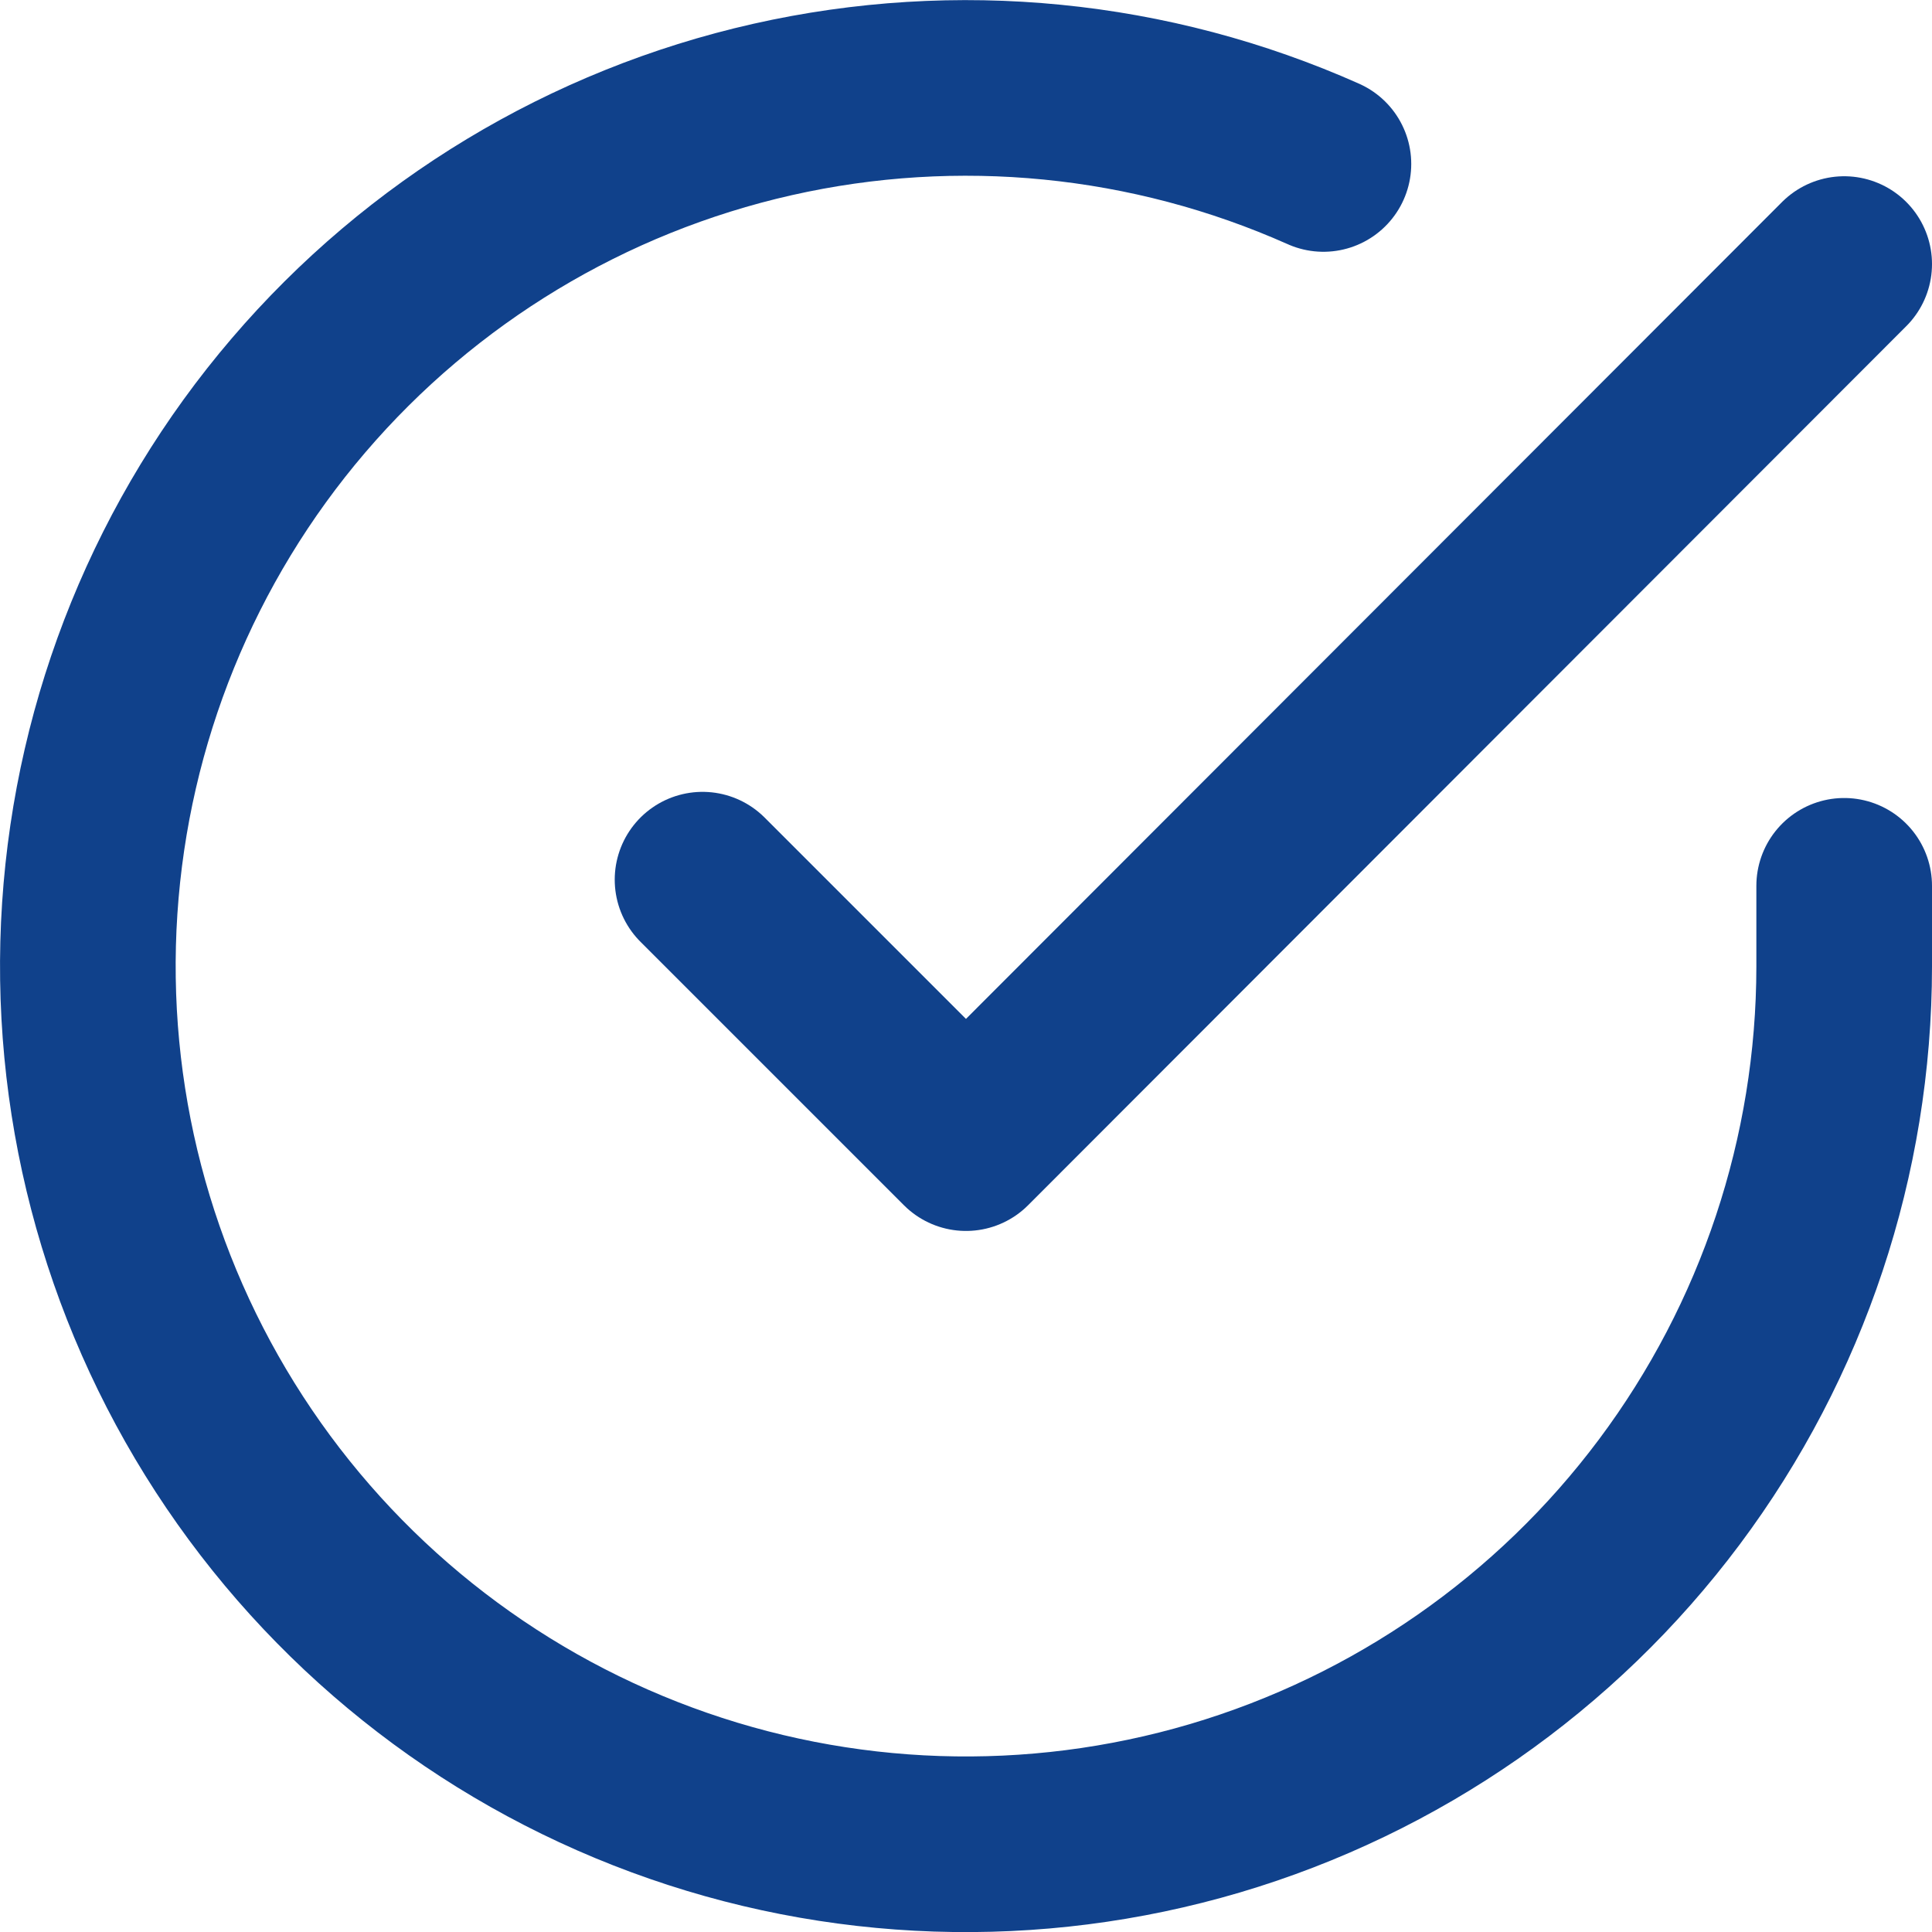
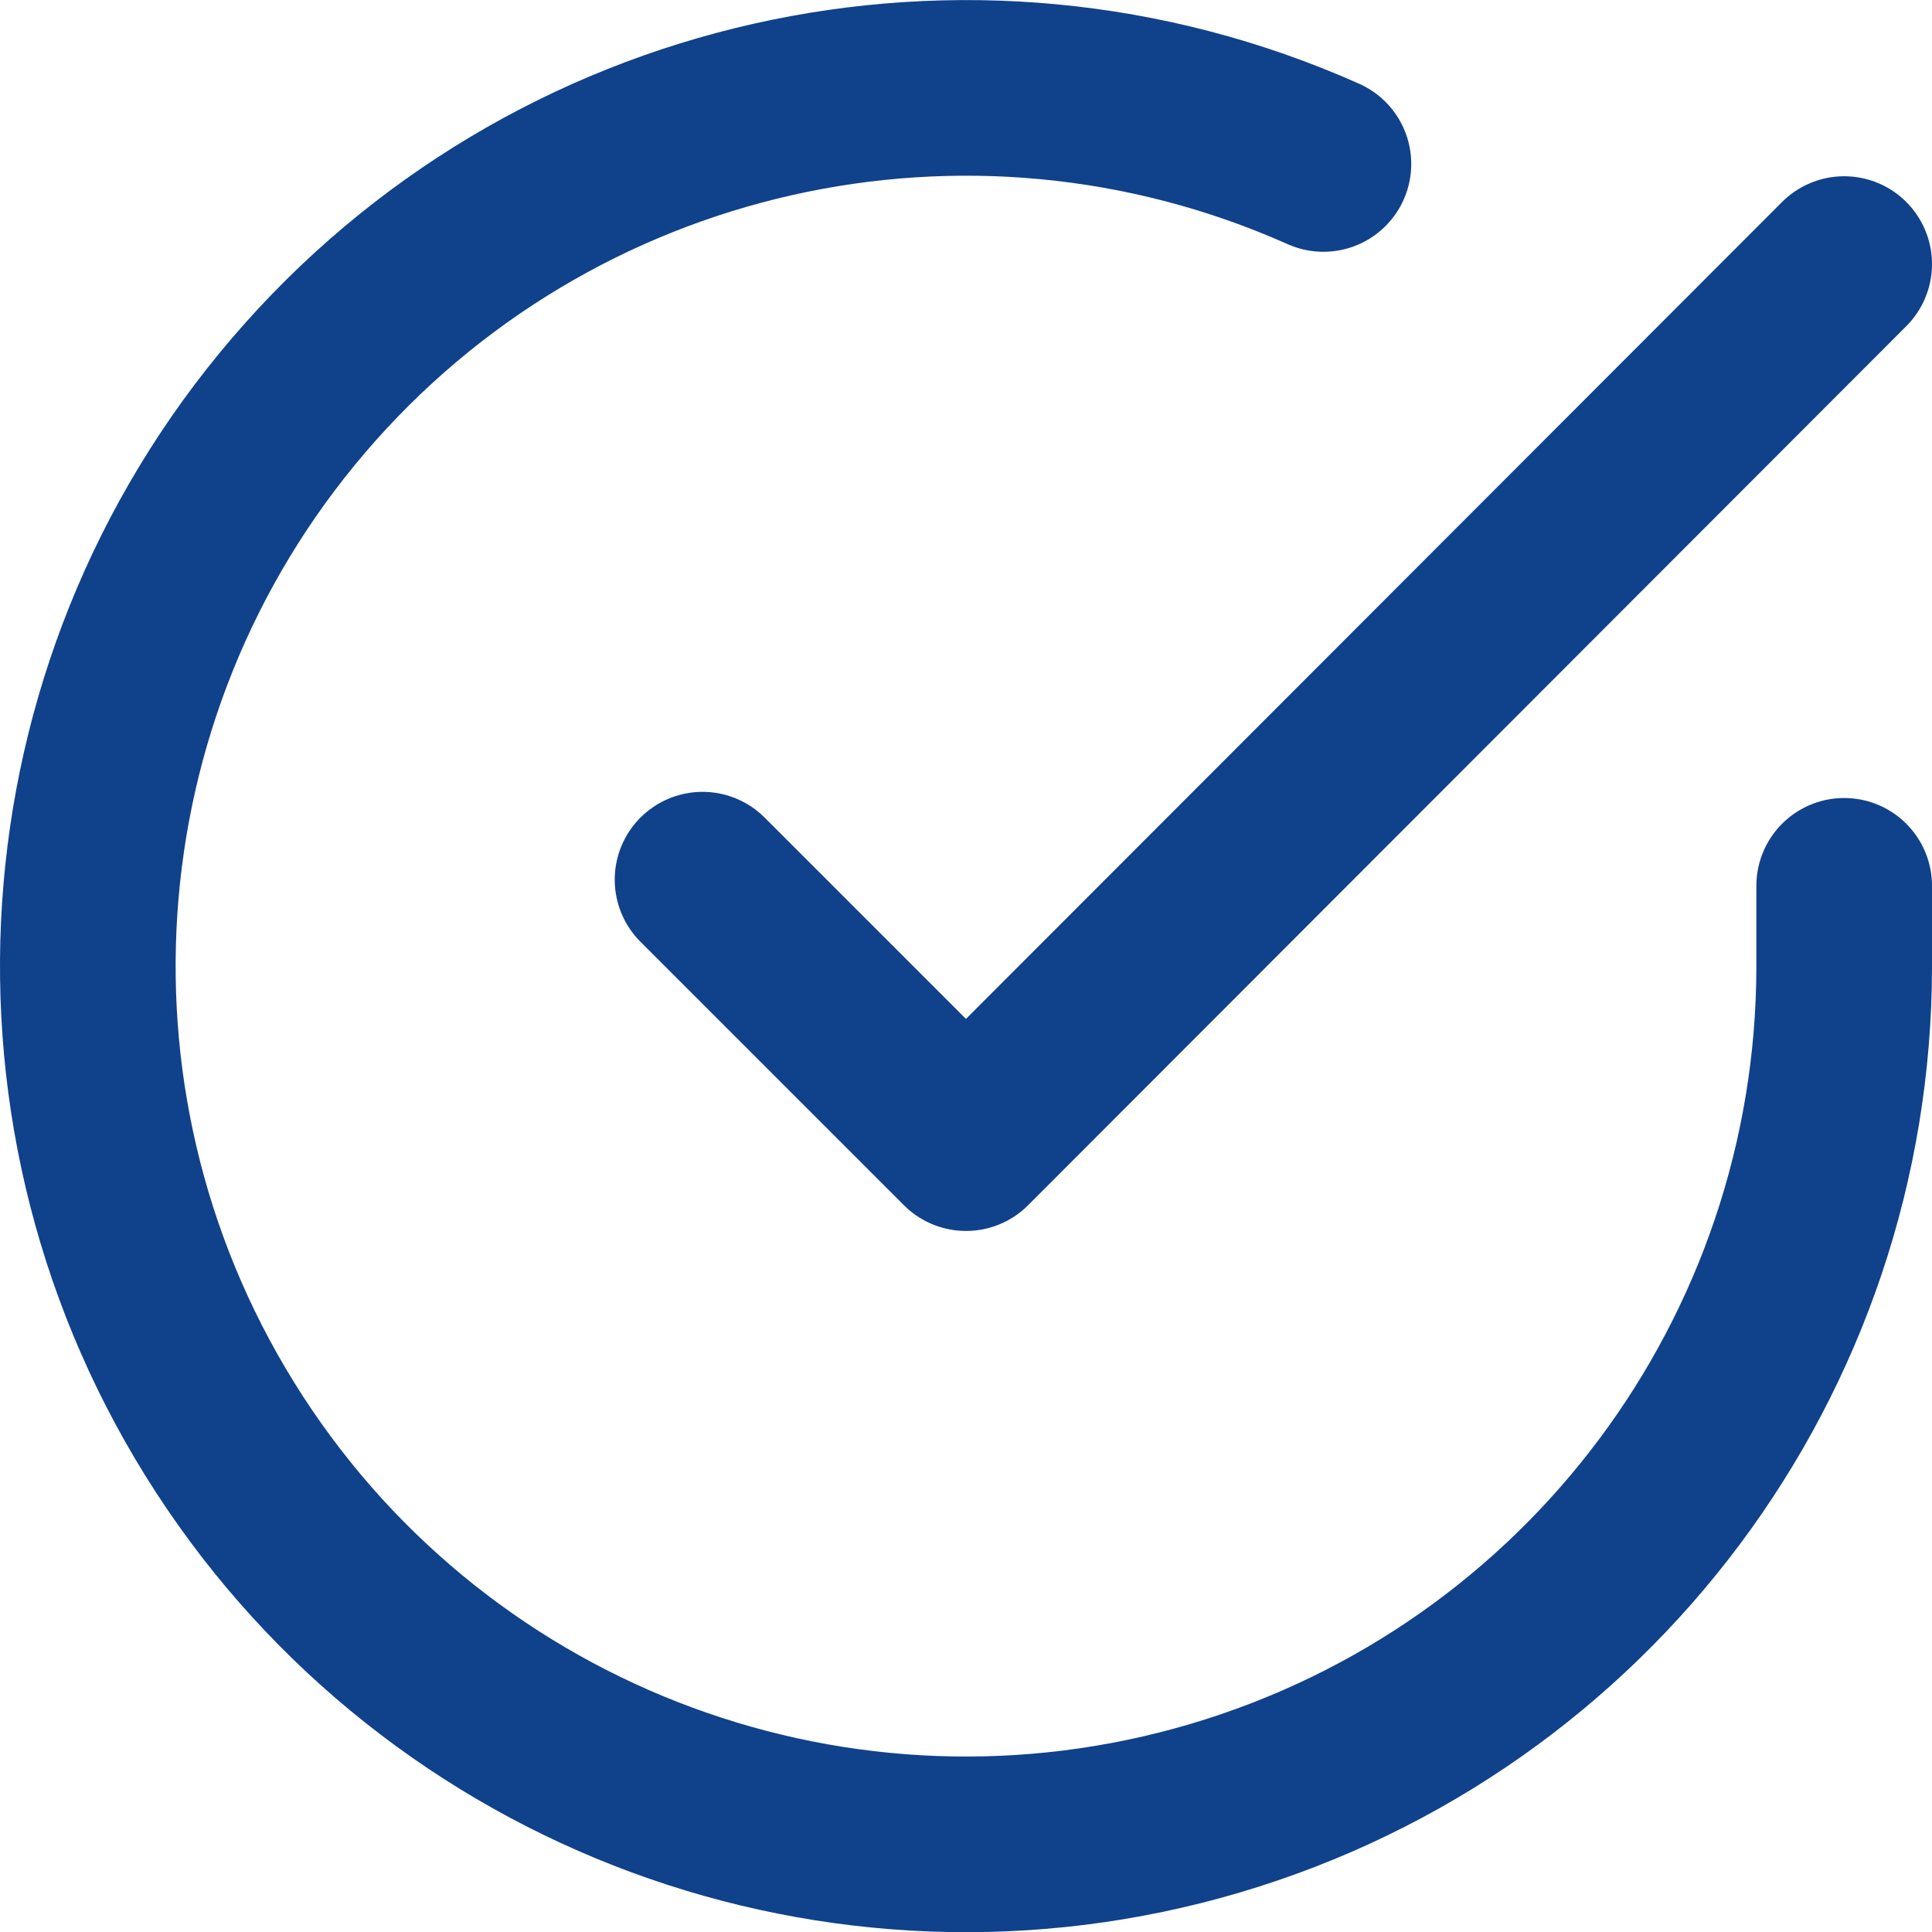
<svg xmlns="http://www.w3.org/2000/svg" fill="none" viewBox="1 1.41 22 22">
-   <path d="M22 11.497V12.417C21.999 14.573 21.3 16.672 20.009 18.399C18.718 20.126 16.903 21.389 14.835 22.001C12.767 22.612 10.557 22.539 8.534 21.791C6.512 21.044 4.785 19.663 3.611 17.854C2.437 16.045 1.88 13.905 2.022 11.753C2.164 9.601 2.997 7.553 4.398 5.914C5.799 4.275 7.693 3.132 9.796 2.657C11.9 2.182 14.1 2.399 16.07 3.277" stroke="#10418B" stroke-width="2" stroke-linecap="round" stroke-linejoin="round" />
-   <path d="M22 4.417L12 14.427L9 11.427" stroke="#10418B" stroke-width="2" stroke-linecap="round" stroke-linejoin="round" />
+   <path d="M22 11.497v.92a10 10 0 1 1-5.93-9.14" stroke="#10418B" stroke-width="2" stroke-linecap="round" stroke-linejoin="round" />
+   <path d="m22 4.417-10 10.01-3-3" stroke="#10418B" stroke-width="2" stroke-linecap="round" stroke-linejoin="round" />
</svg>
